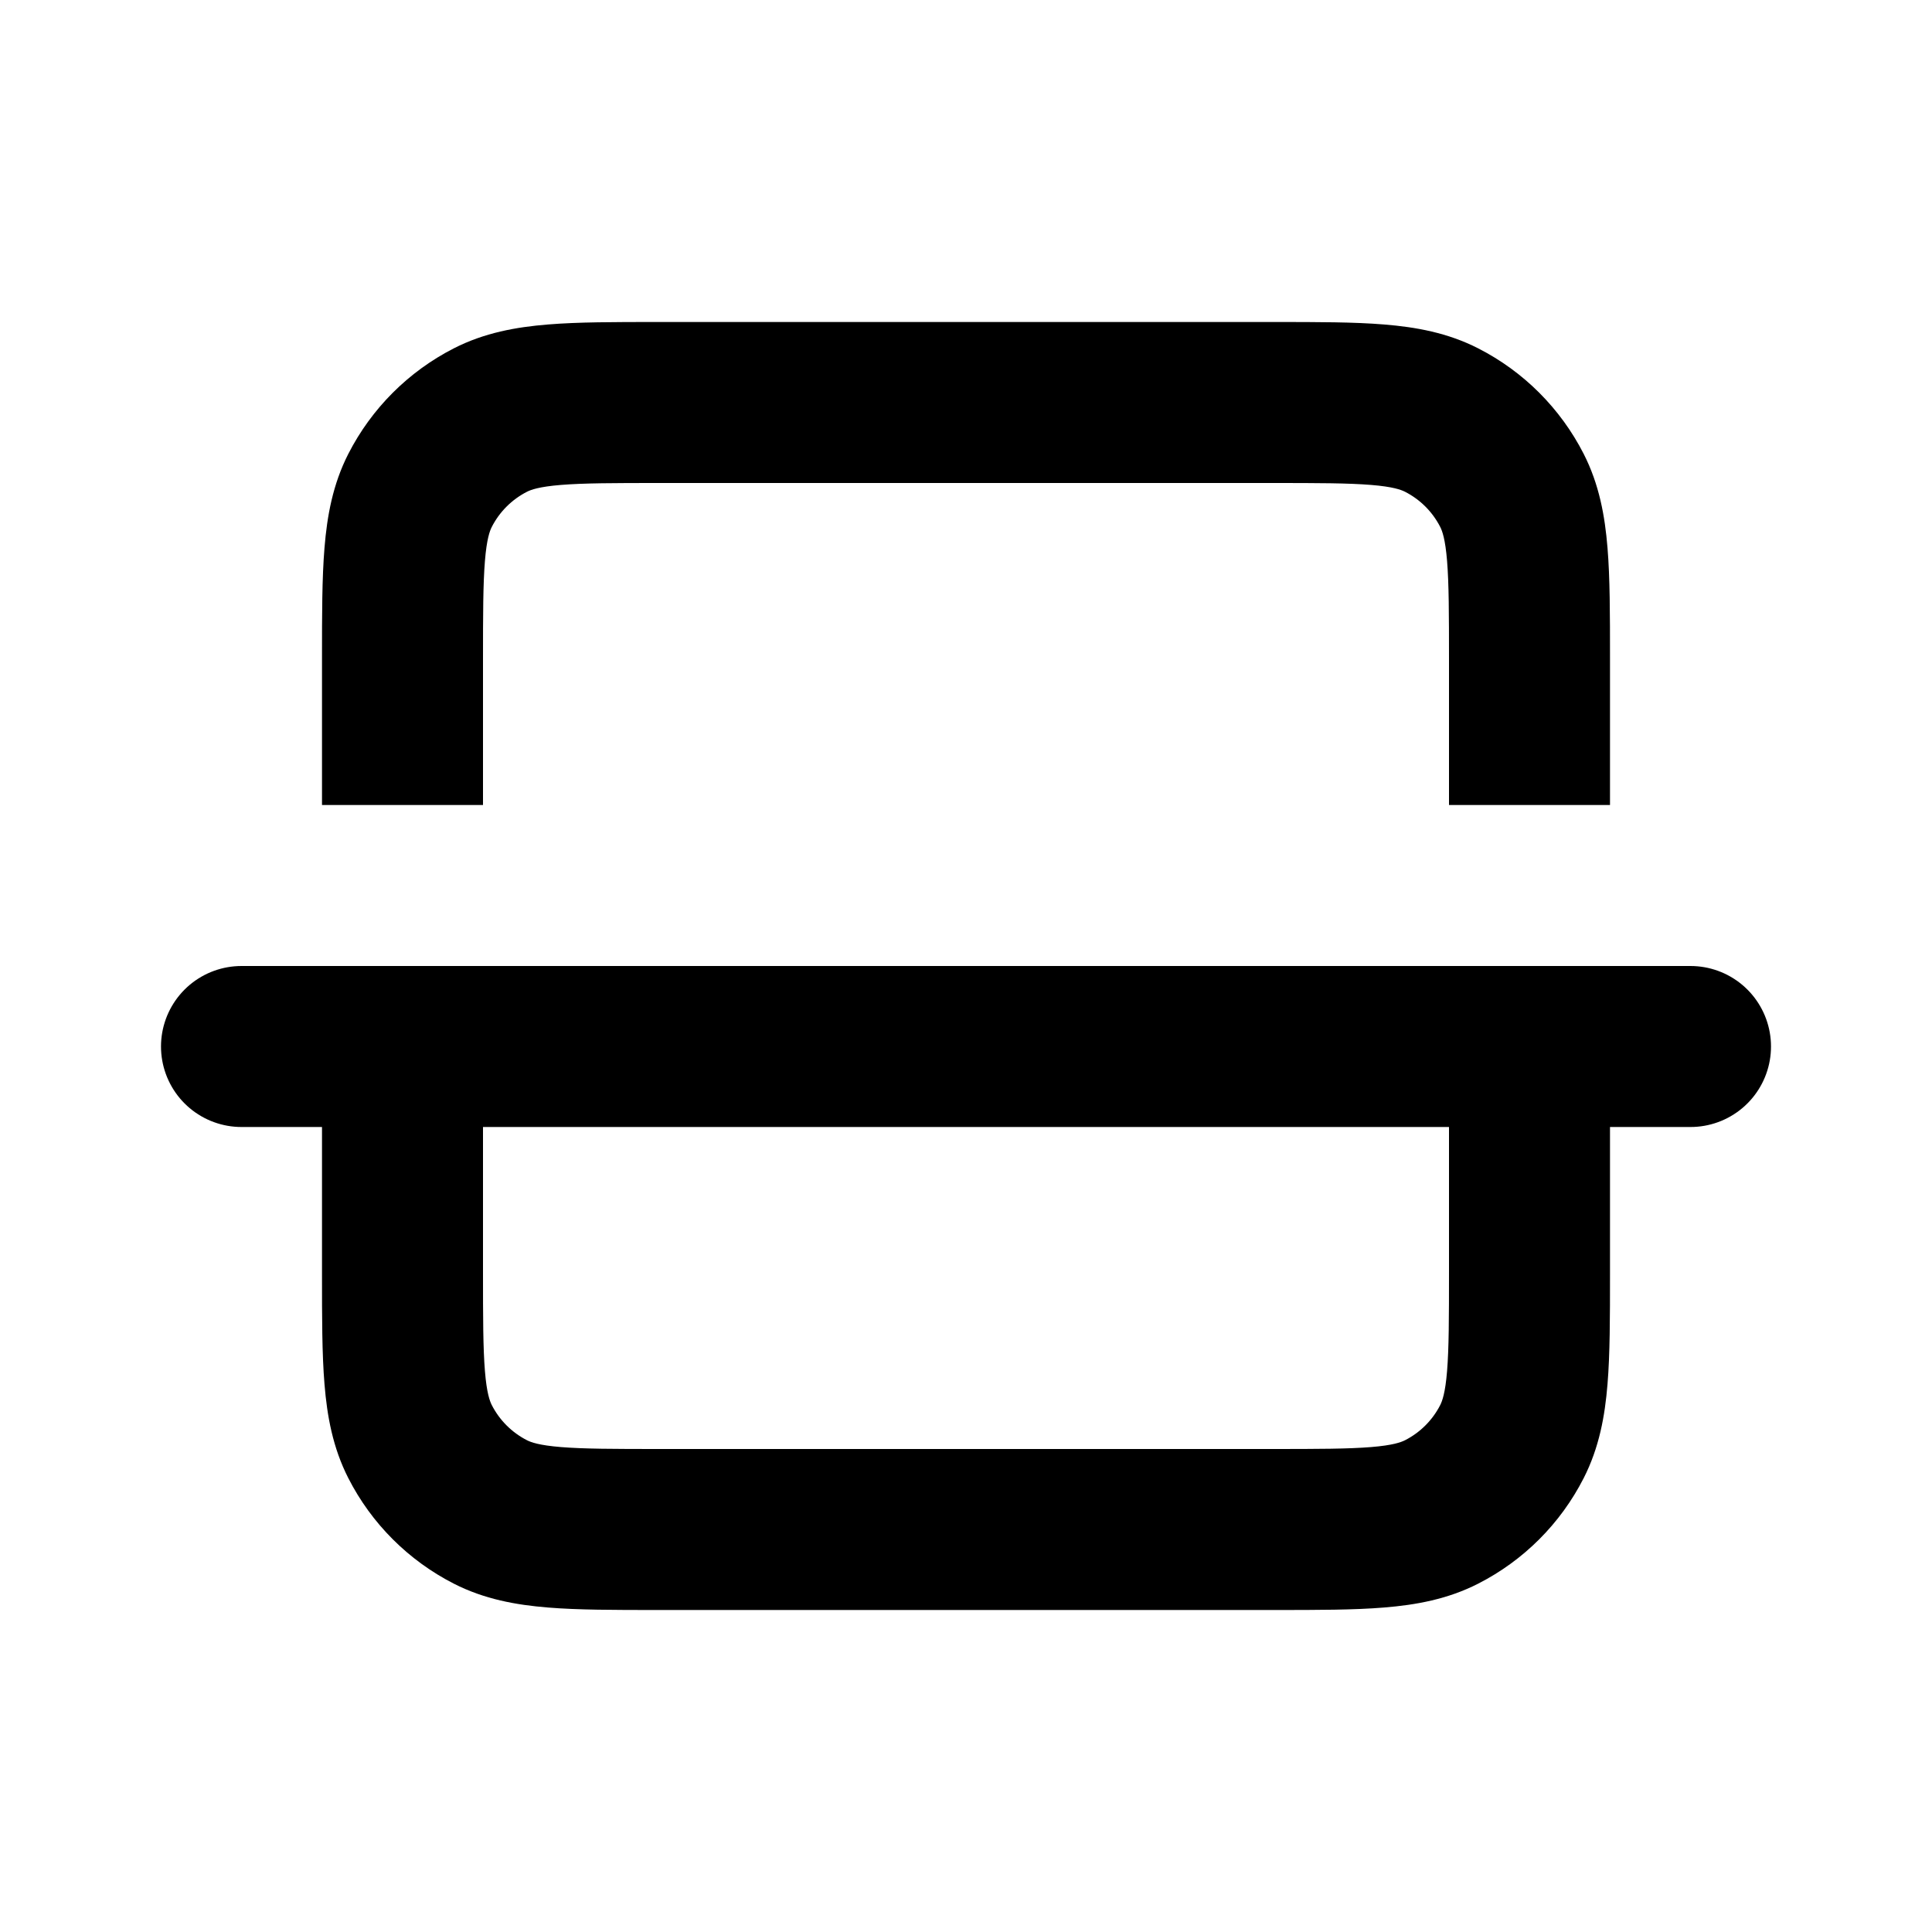
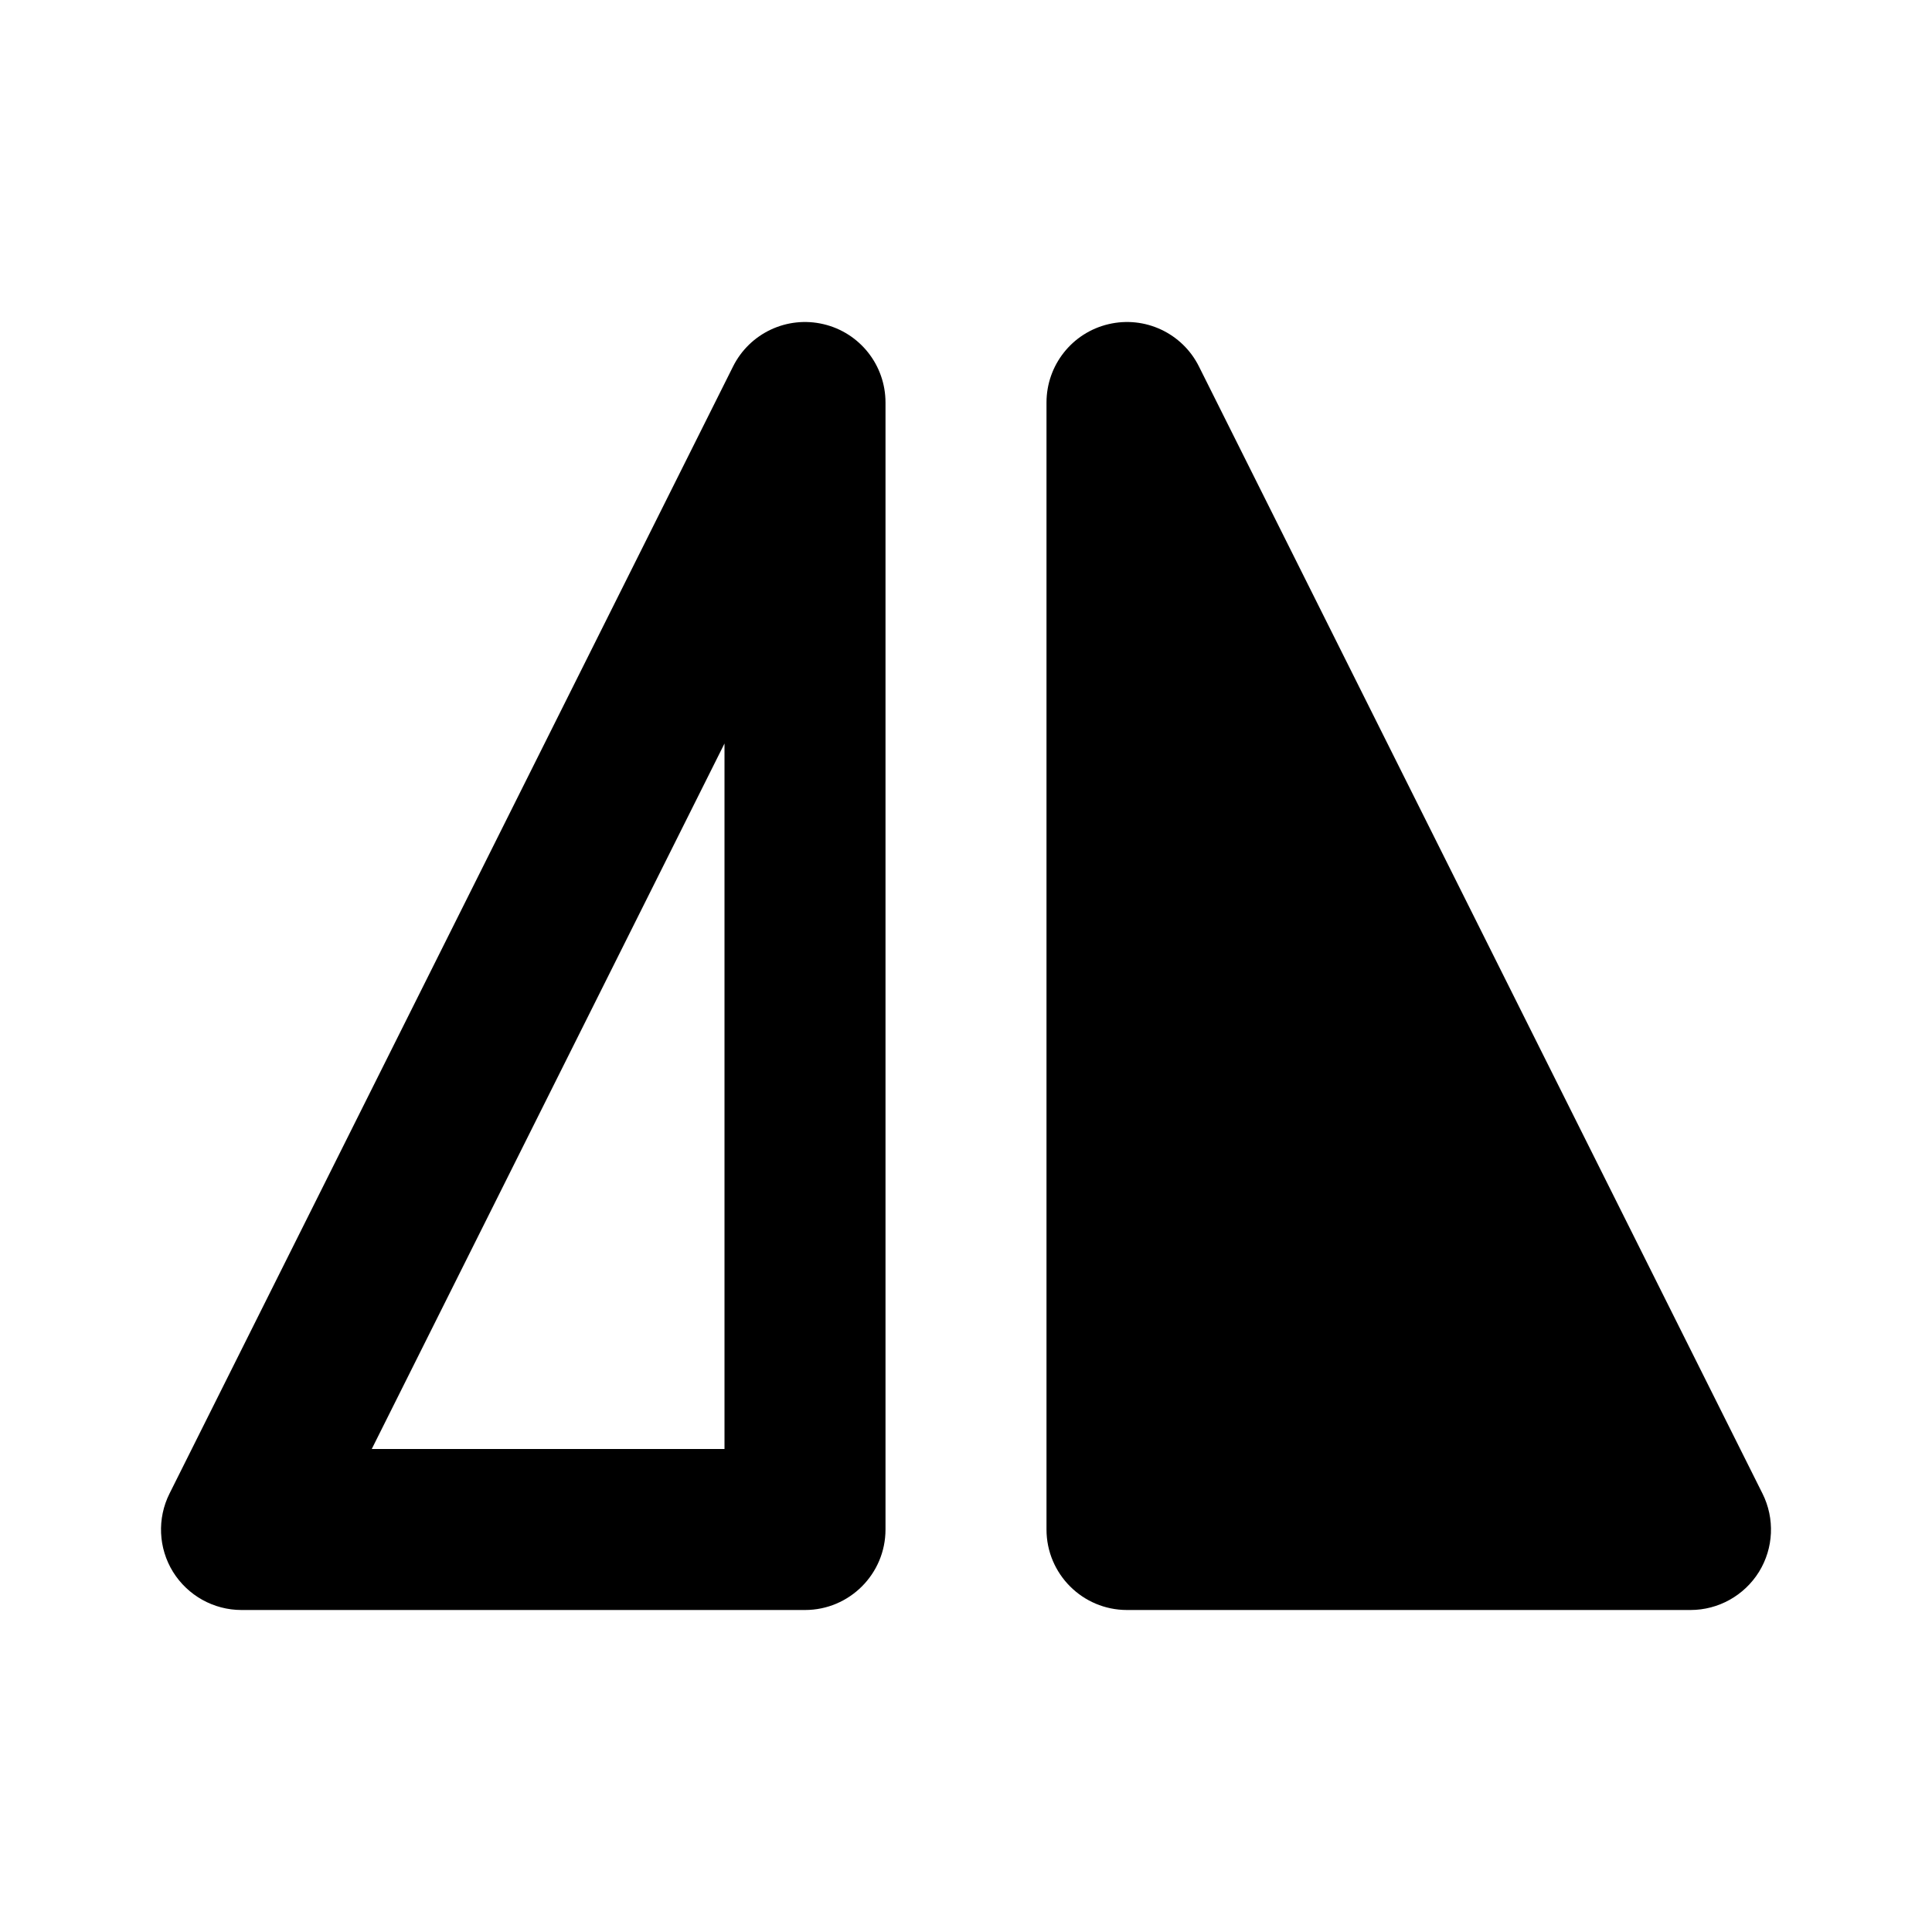
<svg xmlns="http://www.w3.org/2000/svg" width="800px" height="800px" viewBox="0 0 24 24" fill="none">
-   <path d="M3 13H21" stroke="#000000" stroke-width="2" stroke-linecap="round" stroke-linejoin="round" />
-   <path fill-rule="evenodd" clip-rule="evenodd" d="M8.2 4H8.161C7.634 4 7.18 4 6.805 4.031C6.41 4.063 6.016 4.134 5.638 4.327C5.074 4.615 4.615 5.074 4.327 5.638C4.134 6.016 4.063 6.41 4.031 6.805C4 7.18 4 7.634 4 8.161V8.2V10H6V8.2C6 7.623 6.001 7.251 6.024 6.968C6.046 6.696 6.084 6.595 6.109 6.546C6.205 6.358 6.358 6.205 6.546 6.109C6.595 6.084 6.696 6.046 6.968 6.024C7.251 6.001 7.623 6 8.2 6H15.8C16.377 6 16.749 6.001 17.032 6.024C17.304 6.046 17.404 6.084 17.454 6.109C17.642 6.205 17.795 6.358 17.891 6.546C17.916 6.595 17.954 6.696 17.976 6.968C17.999 7.251 18 7.623 18 8.2V10H20V8.2V8.161C20 7.634 20 7.18 19.969 6.805C19.937 6.41 19.866 6.016 19.673 5.638C19.385 5.074 18.927 4.615 18.362 4.327C17.984 4.134 17.59 4.063 17.195 4.031C16.82 4 16.366 4 15.838 4H15.8H8.2ZM20 12H18V15.8C18 16.377 17.999 16.749 17.976 17.032C17.954 17.304 17.916 17.404 17.891 17.454C17.795 17.642 17.642 17.795 17.454 17.891C17.404 17.916 17.304 17.954 17.032 17.976C16.749 17.999 16.377 18 15.8 18H8.2C7.623 18 7.251 17.999 6.968 17.976C6.696 17.954 6.595 17.916 6.546 17.891C6.358 17.795 6.205 17.642 6.109 17.454C6.084 17.404 6.046 17.304 6.024 17.032C6.001 16.749 6 16.377 6 15.8V12H4V15.8V15.838C4 16.366 4 16.82 4.031 17.195C4.063 17.59 4.134 17.984 4.327 18.362C4.615 18.927 5.074 19.385 5.638 19.673C6.016 19.866 6.41 19.937 6.805 19.969C7.18 20 7.634 20 8.161 20H8.2H15.8H15.838C16.366 20 16.82 20 17.195 19.969C17.59 19.937 17.984 19.866 18.362 19.673C18.927 19.385 19.385 18.927 19.673 18.362C19.866 17.984 19.937 17.59 19.969 17.195C20 16.82 20 16.366 20 15.838V15.8V12Z" fill="#000000" />
+   <path fill-rule="evenodd" clip-rule="evenodd" d="M2.149 19.526C2.332 19.82 2.653 20 3 20H10C10.552 20 11 19.552 11 19V5C11 4.536 10.681 4.133 10.23 4.027C9.778 3.92 9.313 4.138 9.106 4.553L2.106 18.553C1.951 18.863 1.967 19.231 2.149 19.526ZM4.618 18L9 9.236V18H4.618ZM13 19C13 19.552 13.448 20 14 20H21C21.347 20 21.668 19.82 21.851 19.526C22.033 19.231 22.049 18.863 21.894 18.553L14.894 4.553C14.687 4.138 14.222 3.92 13.77 4.027C13.319 4.133 13 4.536 13 5V19Z" fill="#000000" />
</svg>
